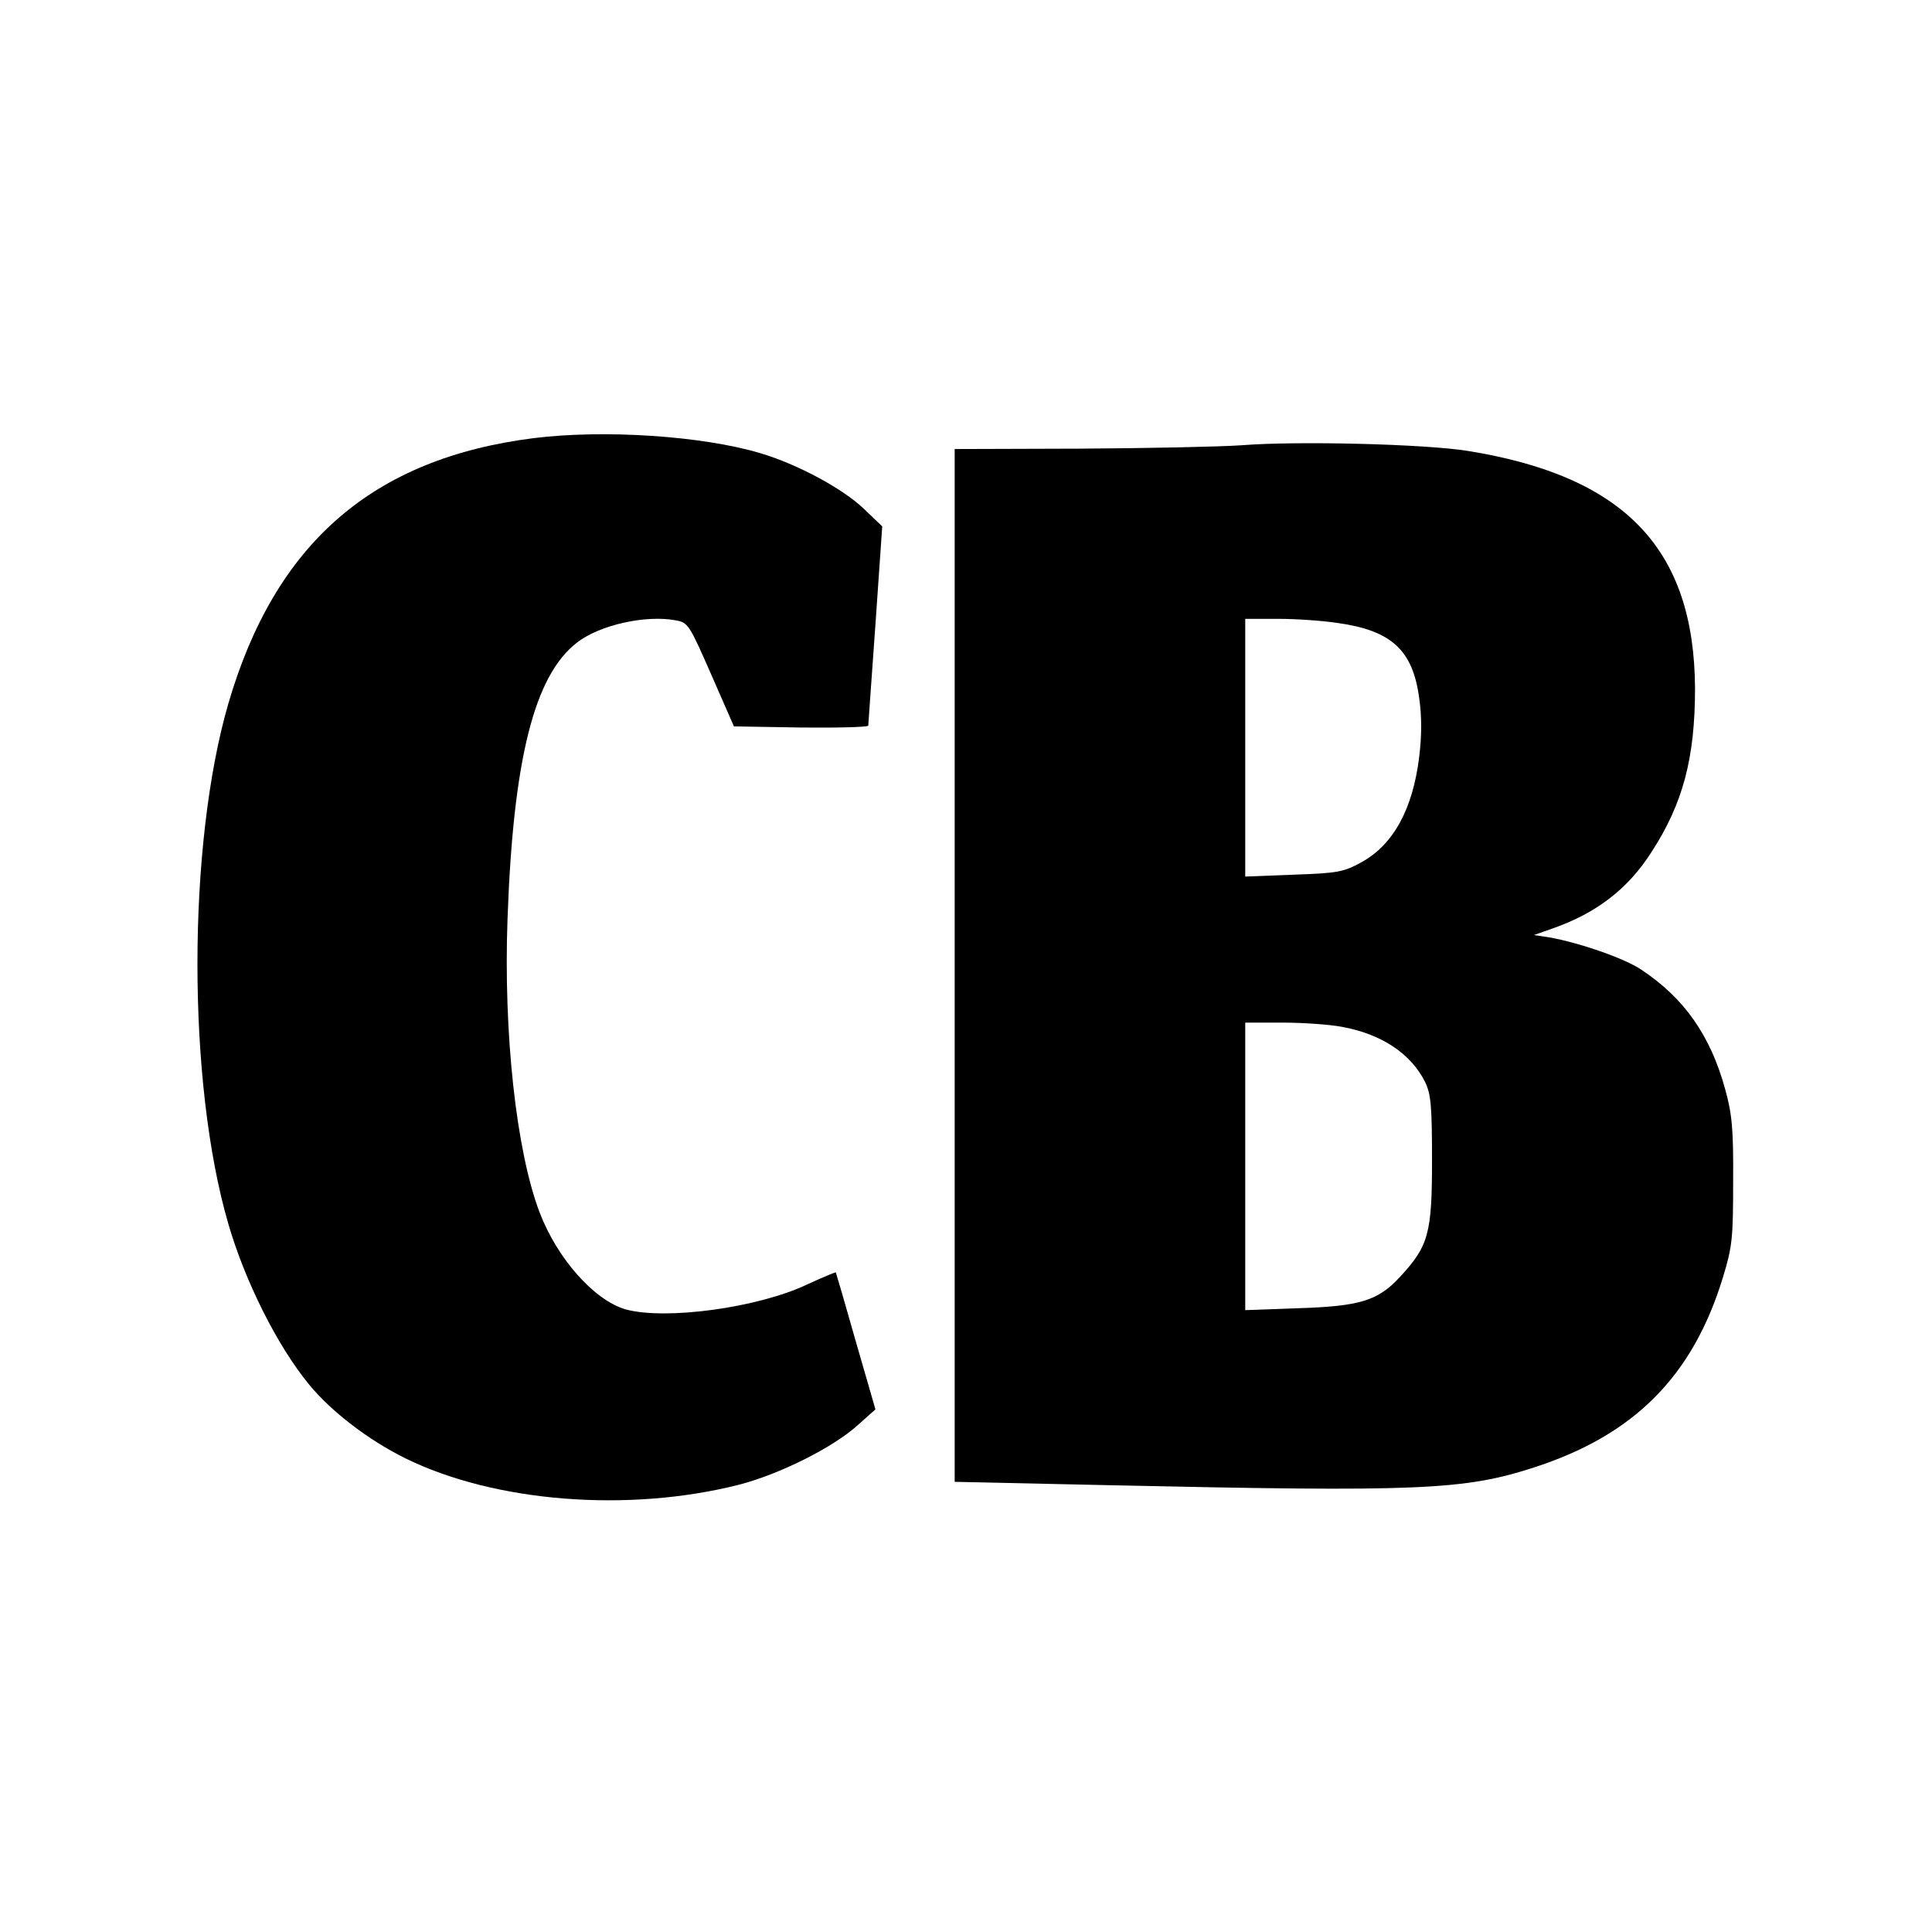
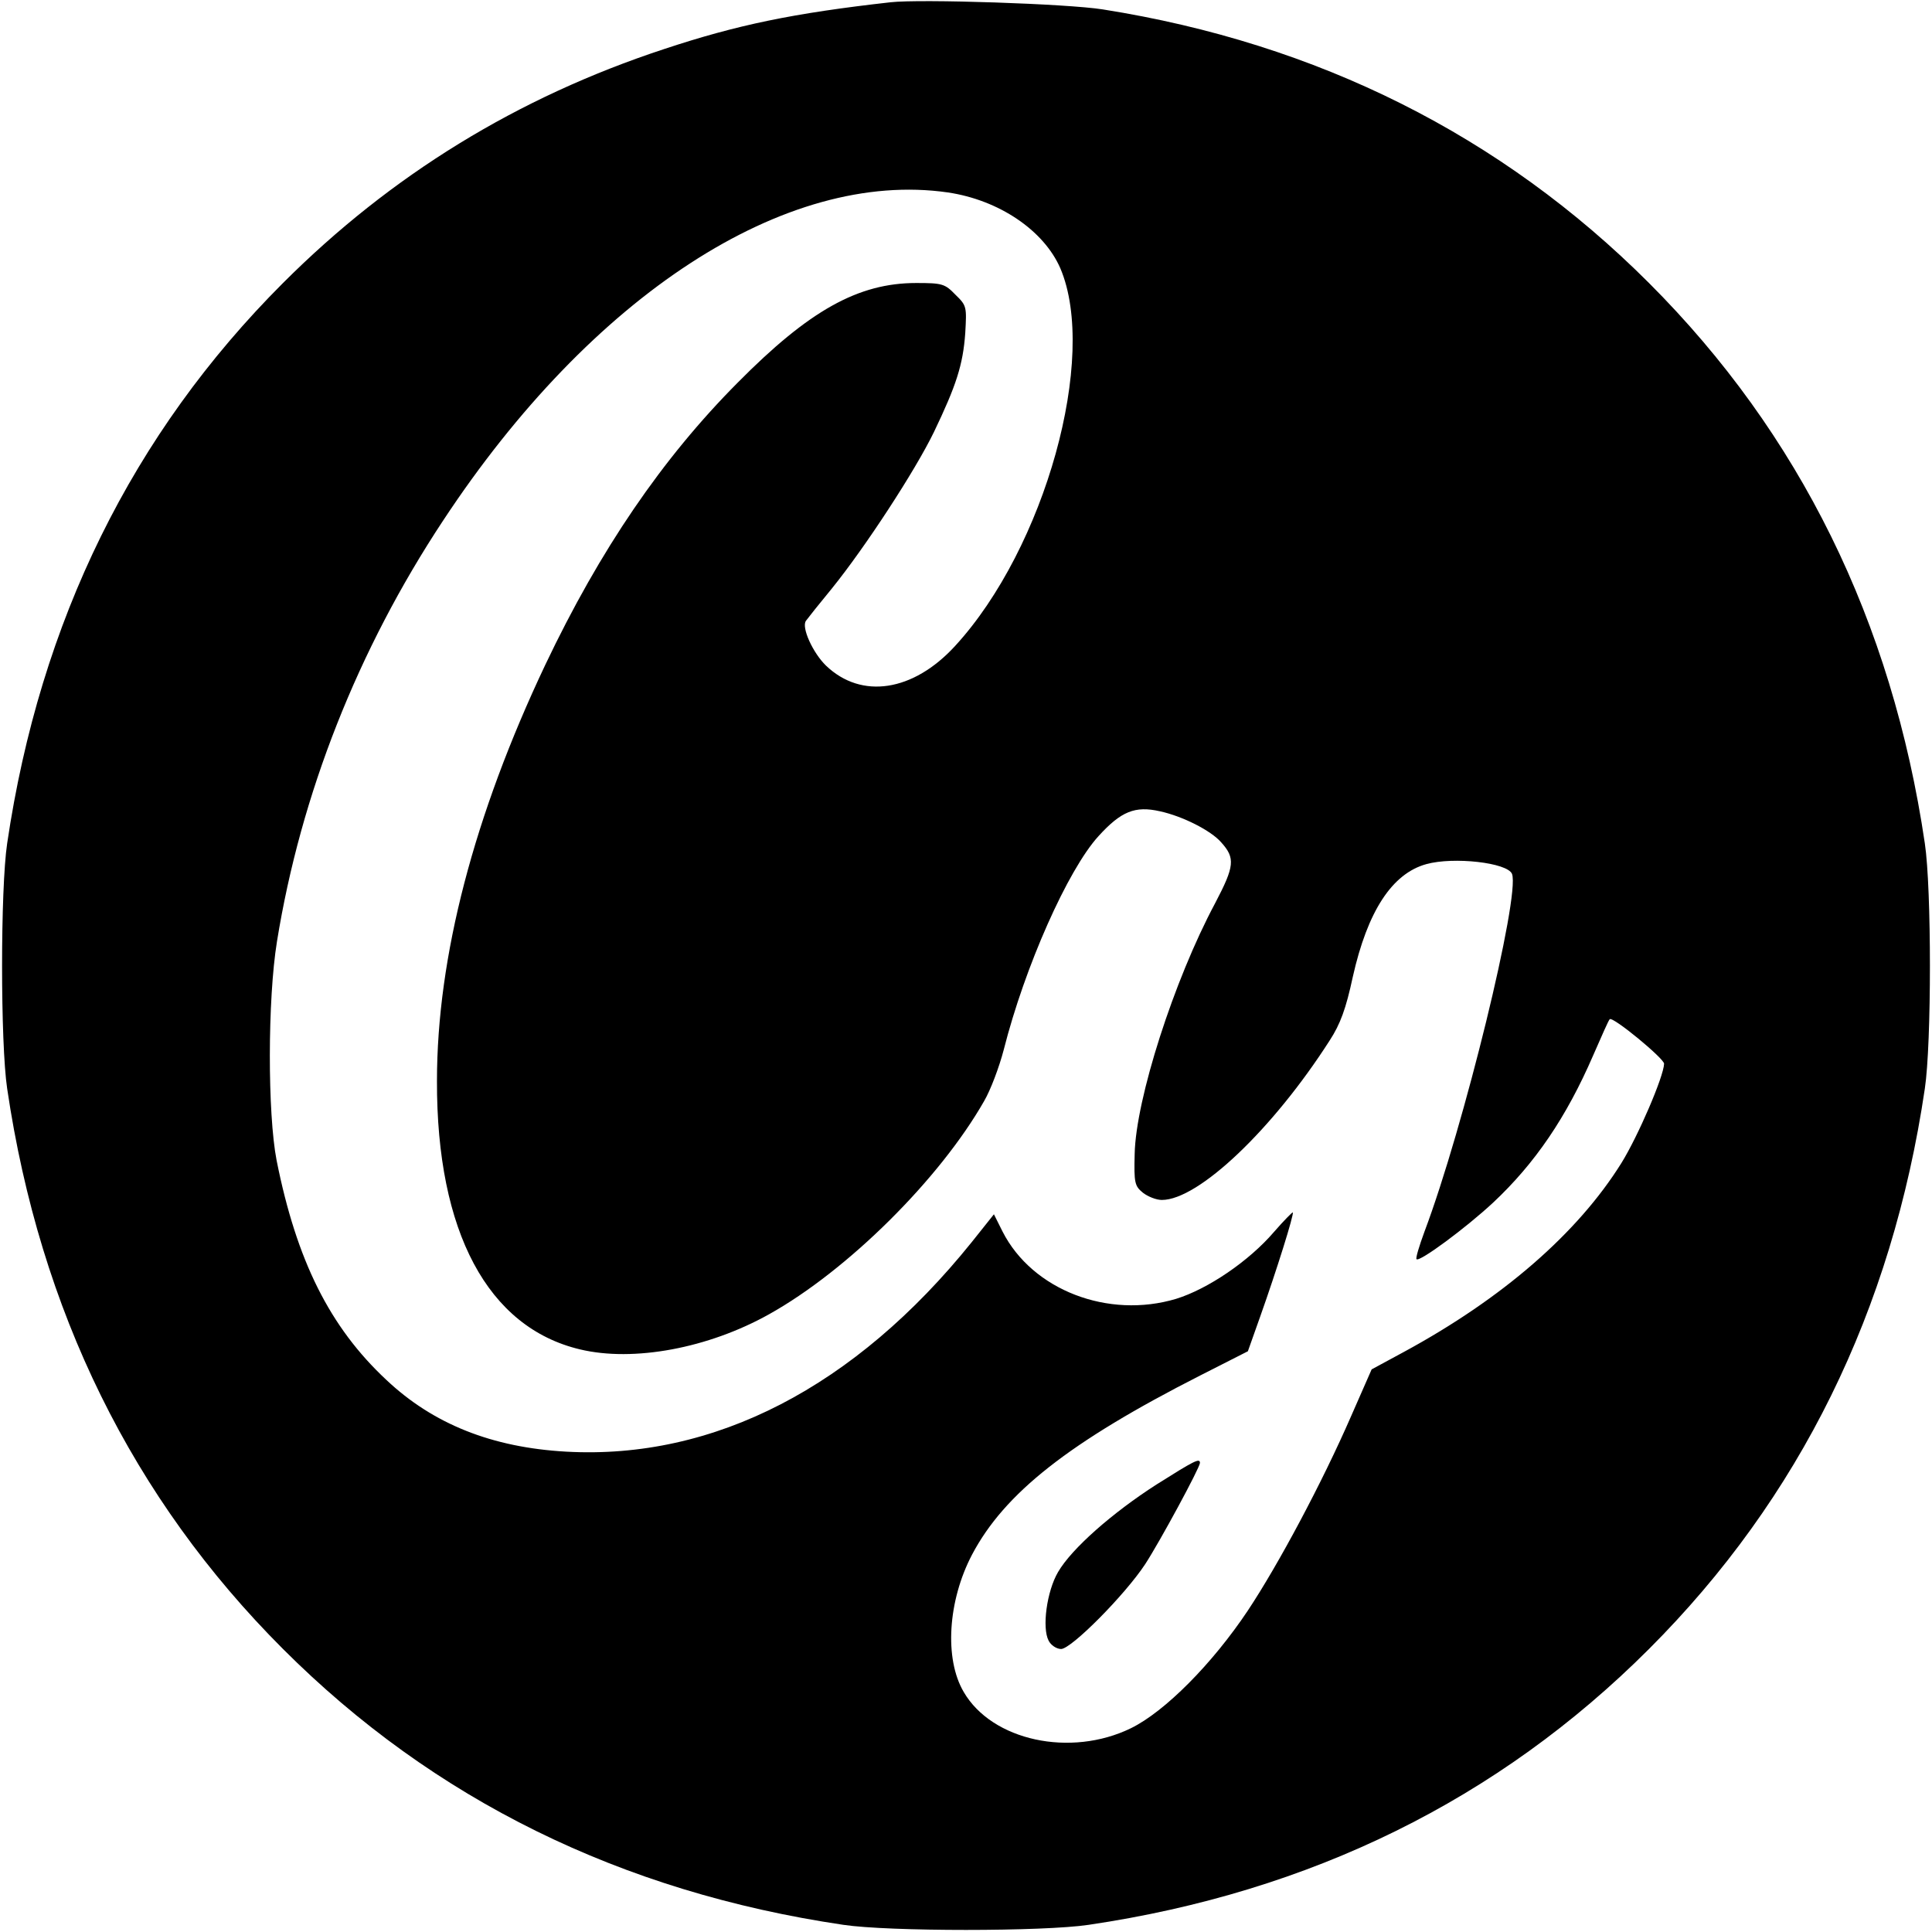
<svg xmlns="http://www.w3.org/2000/svg" version="1.0" width="512pt" height="512pt" viewBox="0 0 512 512" preserveAspectRatio="xMidYMid meet">
  <g transform="translate(0,512) scale(0.1,-0.1)" fill="#000000" stroke="none">
-     <path d="M1415 3959 c-428 -54 -686 -279 -810 -704 -109 -376 -109 -1004 0 -1378 44 -152 130 -324 214 -426 58 -71 158 -148 256 -196 236 -116 589 -144 882 -70 109 28 251 99 317 159 l46 41 -52 180 c-28 99 -52 181 -53 183 -1 1 -35 -13 -76 -32 -131 -62 -375 -95 -481 -66 -83 24 -181 134 -228 257 -62 163 -96 475 -85 778 15 423 71 645 184 732 60 47 183 74 262 59 33 -6 36 -12 94 -144 l60 -137 178 -3 c97 -1 177 1 178 5 0 5 9 125 19 268 l18 260 -48 46 c-56 54 -177 119 -275 148 -154 46 -413 63 -600 40z" />
-     <path d="M3290 3940 c-58 -4 -252 -8 -432 -9 l-328 -1 0 -1368 0 -1369 413 -9 c817 -18 937 -13 1122 47 266 86 421 242 501 504 25 82 27 104 27 255 1 138 -3 178 -21 243 -39 143 -109 242 -222 317 -44 30 -165 72 -245 86 l-40 6 51 18 c114 40 198 104 260 201 84 129 116 250 116 435 -2 369 -186 562 -602 629 -111 18 -449 27 -600 15z m255 -471 c143 -20 199 -72 216 -199 7 -48 7 -99 0 -156 -17 -139 -69 -233 -153 -279 -47 -26 -63 -29 -180 -33 l-128 -5 0 342 0 341 88 0 c48 0 118 -5 157 -11z m10 -1070 c106 -19 184 -71 222 -147 15 -32 18 -62 18 -207 0 -194 -9 -227 -85 -309 -58 -63 -106 -78 -272 -83 l-138 -5 0 381 0 381 98 0 c54 0 125 -5 157 -11z" />
+     <path d="M2360 5114 c-258 -29 -407 -60 -600 -124 -389 -128 -724 -334 -1010 -620 -399 -399 -644 -896 -731 -1485 -18 -120 -18 -530 0 -650 87 -589 332 -1086 731 -1485 399 -399 896 -644 1485 -731 120 -18 530 -18 650 0 589 87 1086 332 1485 731 399 399 644 896 731 1485 18 120 18 530 0 650 -87 589 -332 1086 -731 1485 -391 391 -878 635 -1447 725 -93 15 -484 28 -563 19z m152 -504 c135 -20 254 -100 298 -201 100 -235 -40 -741 -279 -1001 -111 -121 -248 -142 -342 -52 -35 34 -66 102 -53 119 5 7 36 46 69 86 88 109 220 311 270 414 59 123 77 178 83 262 4 70 4 73 -26 102 -28 29 -35 31 -104 31 -154 0 -284 -73 -473 -264 -200 -201 -365 -443 -510 -748 -189 -399 -287 -774 -287 -1103 -1 -400 135 -653 379 -711 142 -34 340 3 501 93 208 116 452 358 570 565 17 29 40 90 52 136 56 221 170 477 251 566 60 66 97 81 163 66 60 -13 135 -51 162 -82 38 -42 36 -63 -16 -162 -109 -204 -210 -519 -213 -664 -2 -77 0 -85 22 -103 13 -10 35 -19 50 -19 97 0 294 187 445 423 28 43 43 84 61 168 39 174 104 274 195 299 72 20 215 4 227 -26 22 -58 -128 -672 -232 -948 -14 -38 -24 -71 -21 -73 8 -8 131 83 203 150 111 104 194 226 265 390 22 50 41 94 44 96 8 8 144 -104 144 -118 -1 -34 -69 -192 -113 -263 -116 -186 -315 -359 -577 -501 l-85 -46 -54 -123 c-77 -177 -193 -394 -274 -516 -94 -141 -220 -268 -310 -312 -160 -78 -368 -33 -443 96 -52 88 -42 242 22 364 86 163 257 298 605 475 l126 64 33 93 c43 121 90 271 86 275 -1 1 -24 -22 -50 -52 -66 -77 -175 -151 -259 -177 -180 -54 -381 23 -460 178 l-23 46 -59 -74 c-309 -384 -683 -577 -1075 -555 -196 11 -352 73 -476 190 -150 140 -238 316 -291 582 -24 124 -24 426 1 580 63 390 214 773 440 1115 394 598 908 932 1338 870z" />
+     <path d="M3065 1186 c-117 -75 -225 -170 -261 -232 -30 -51 -43 -148 -25 -182 6 -12 21 -22 33 -22 27 0 169 143 223 225 39 60 144 254 145 268 0 14 -15 6 -115 -57z" />
  </g>
</svg>
